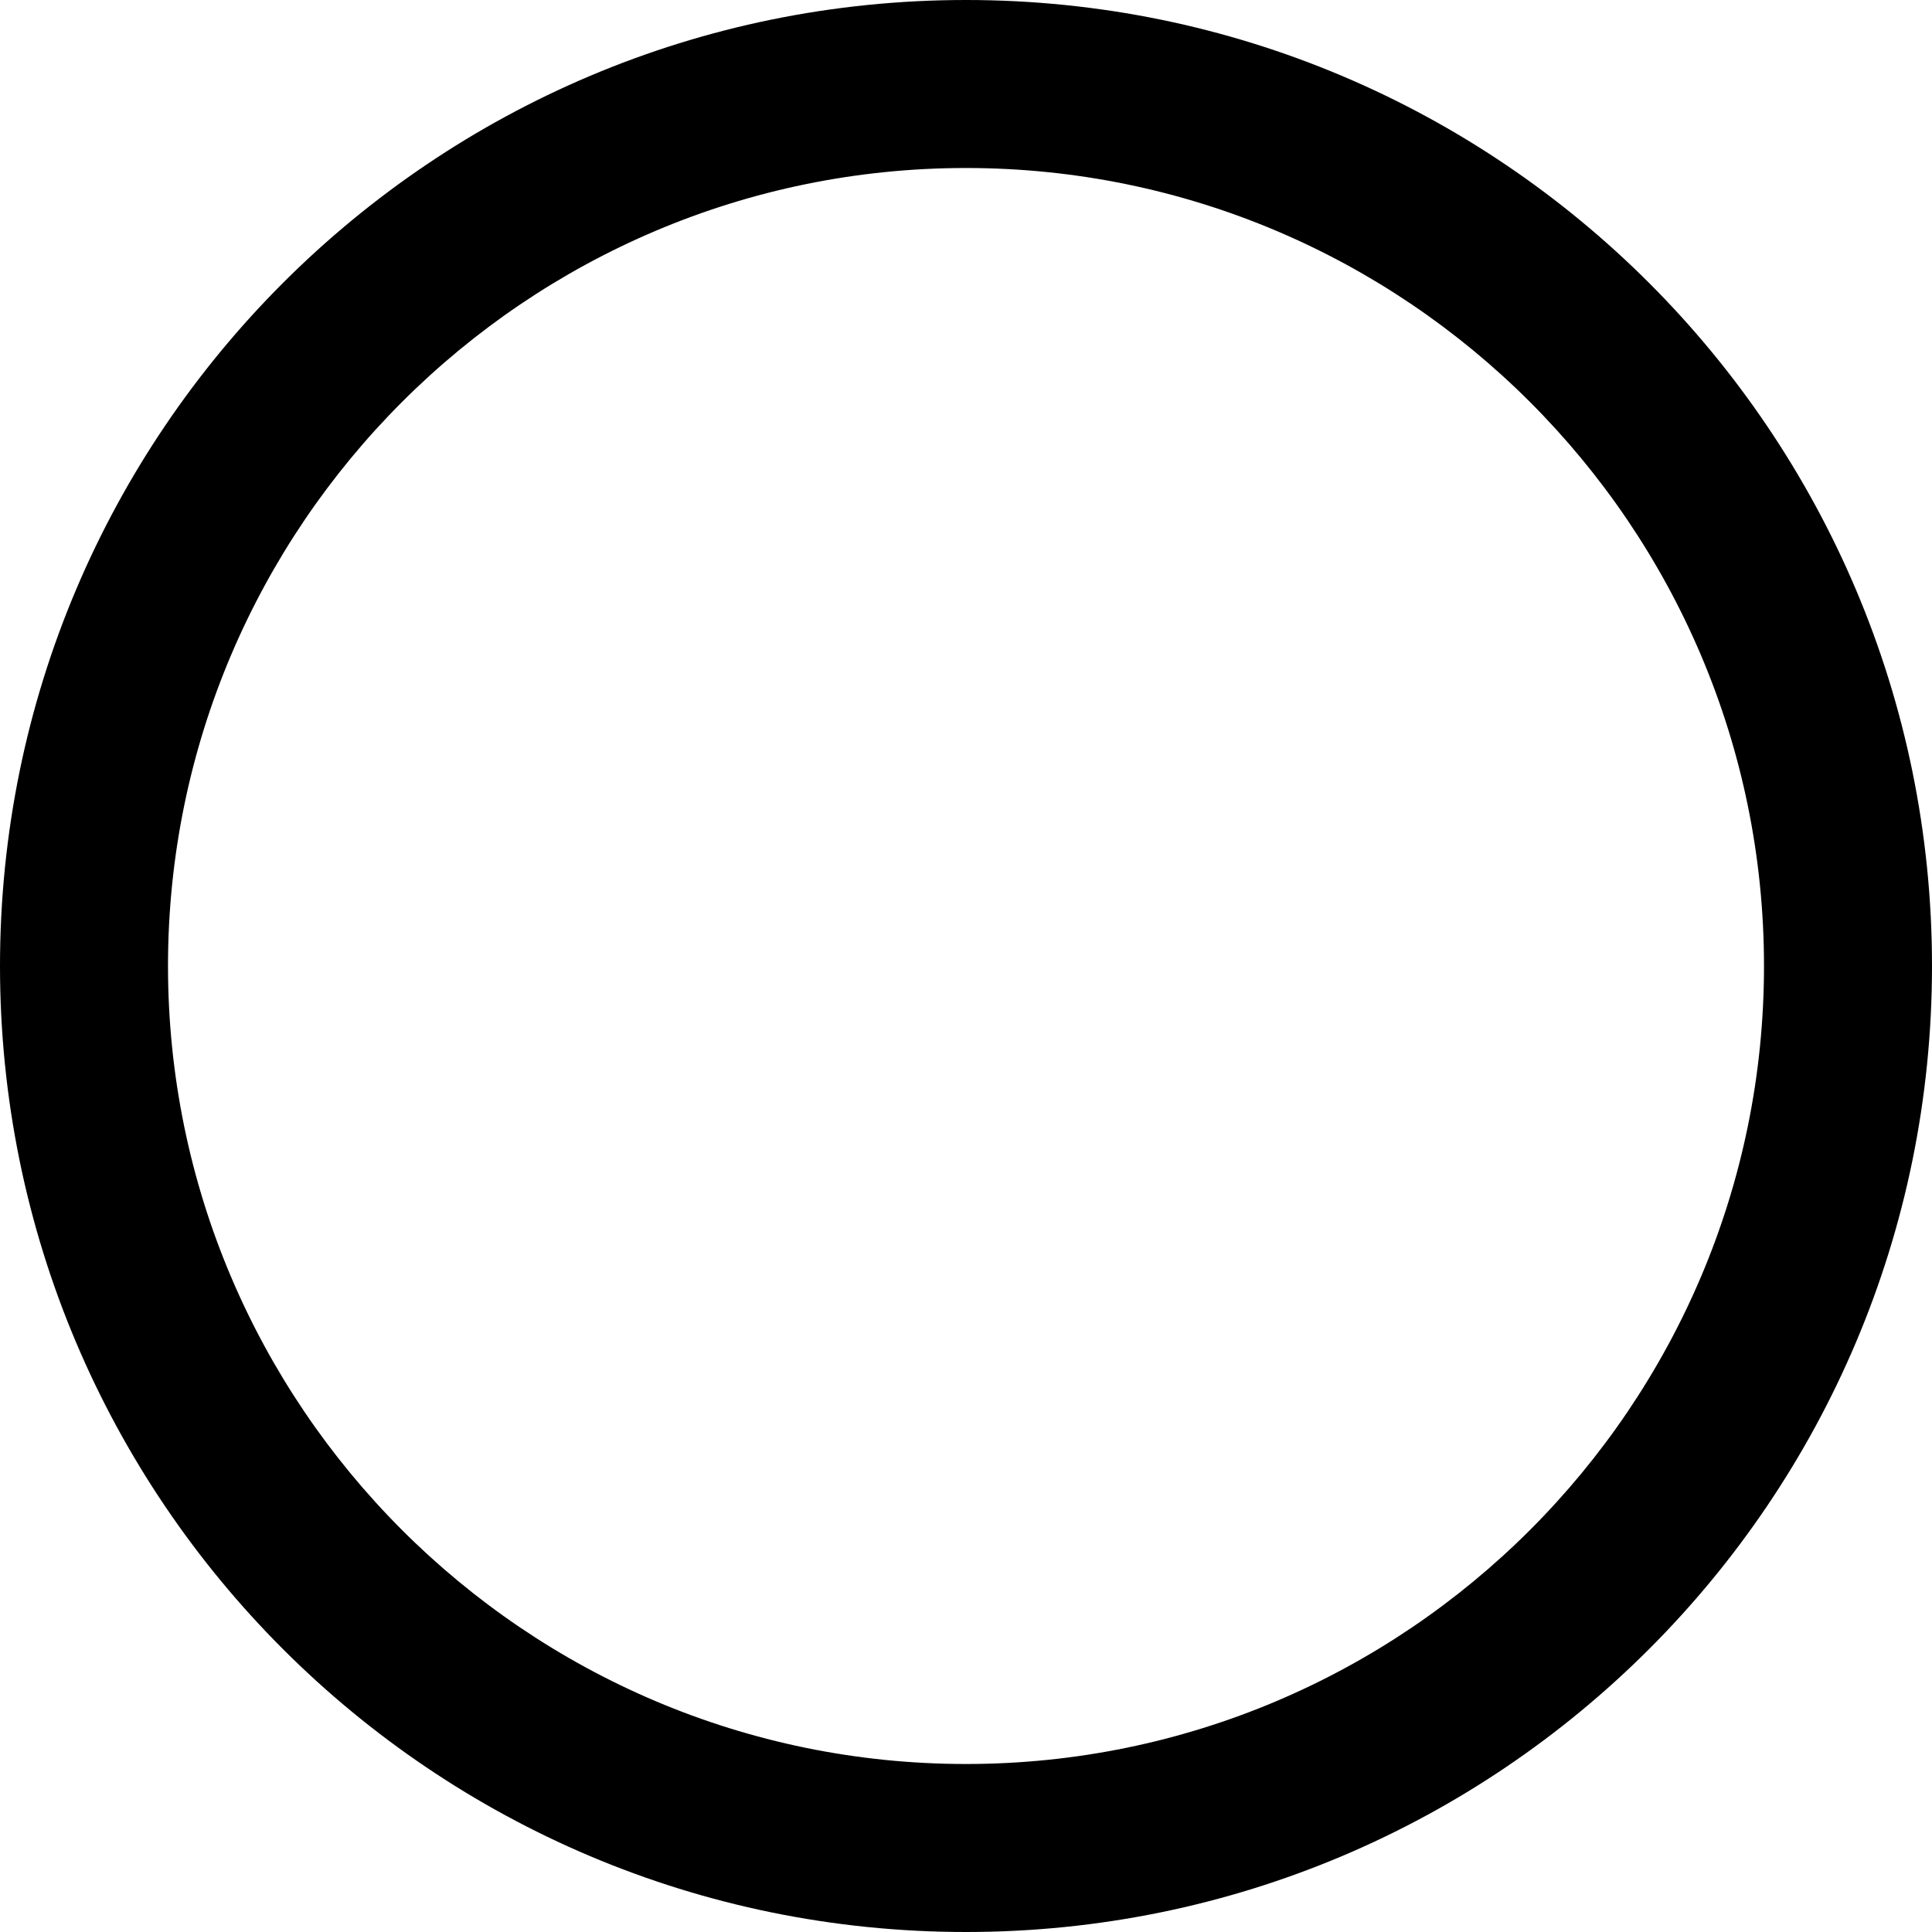
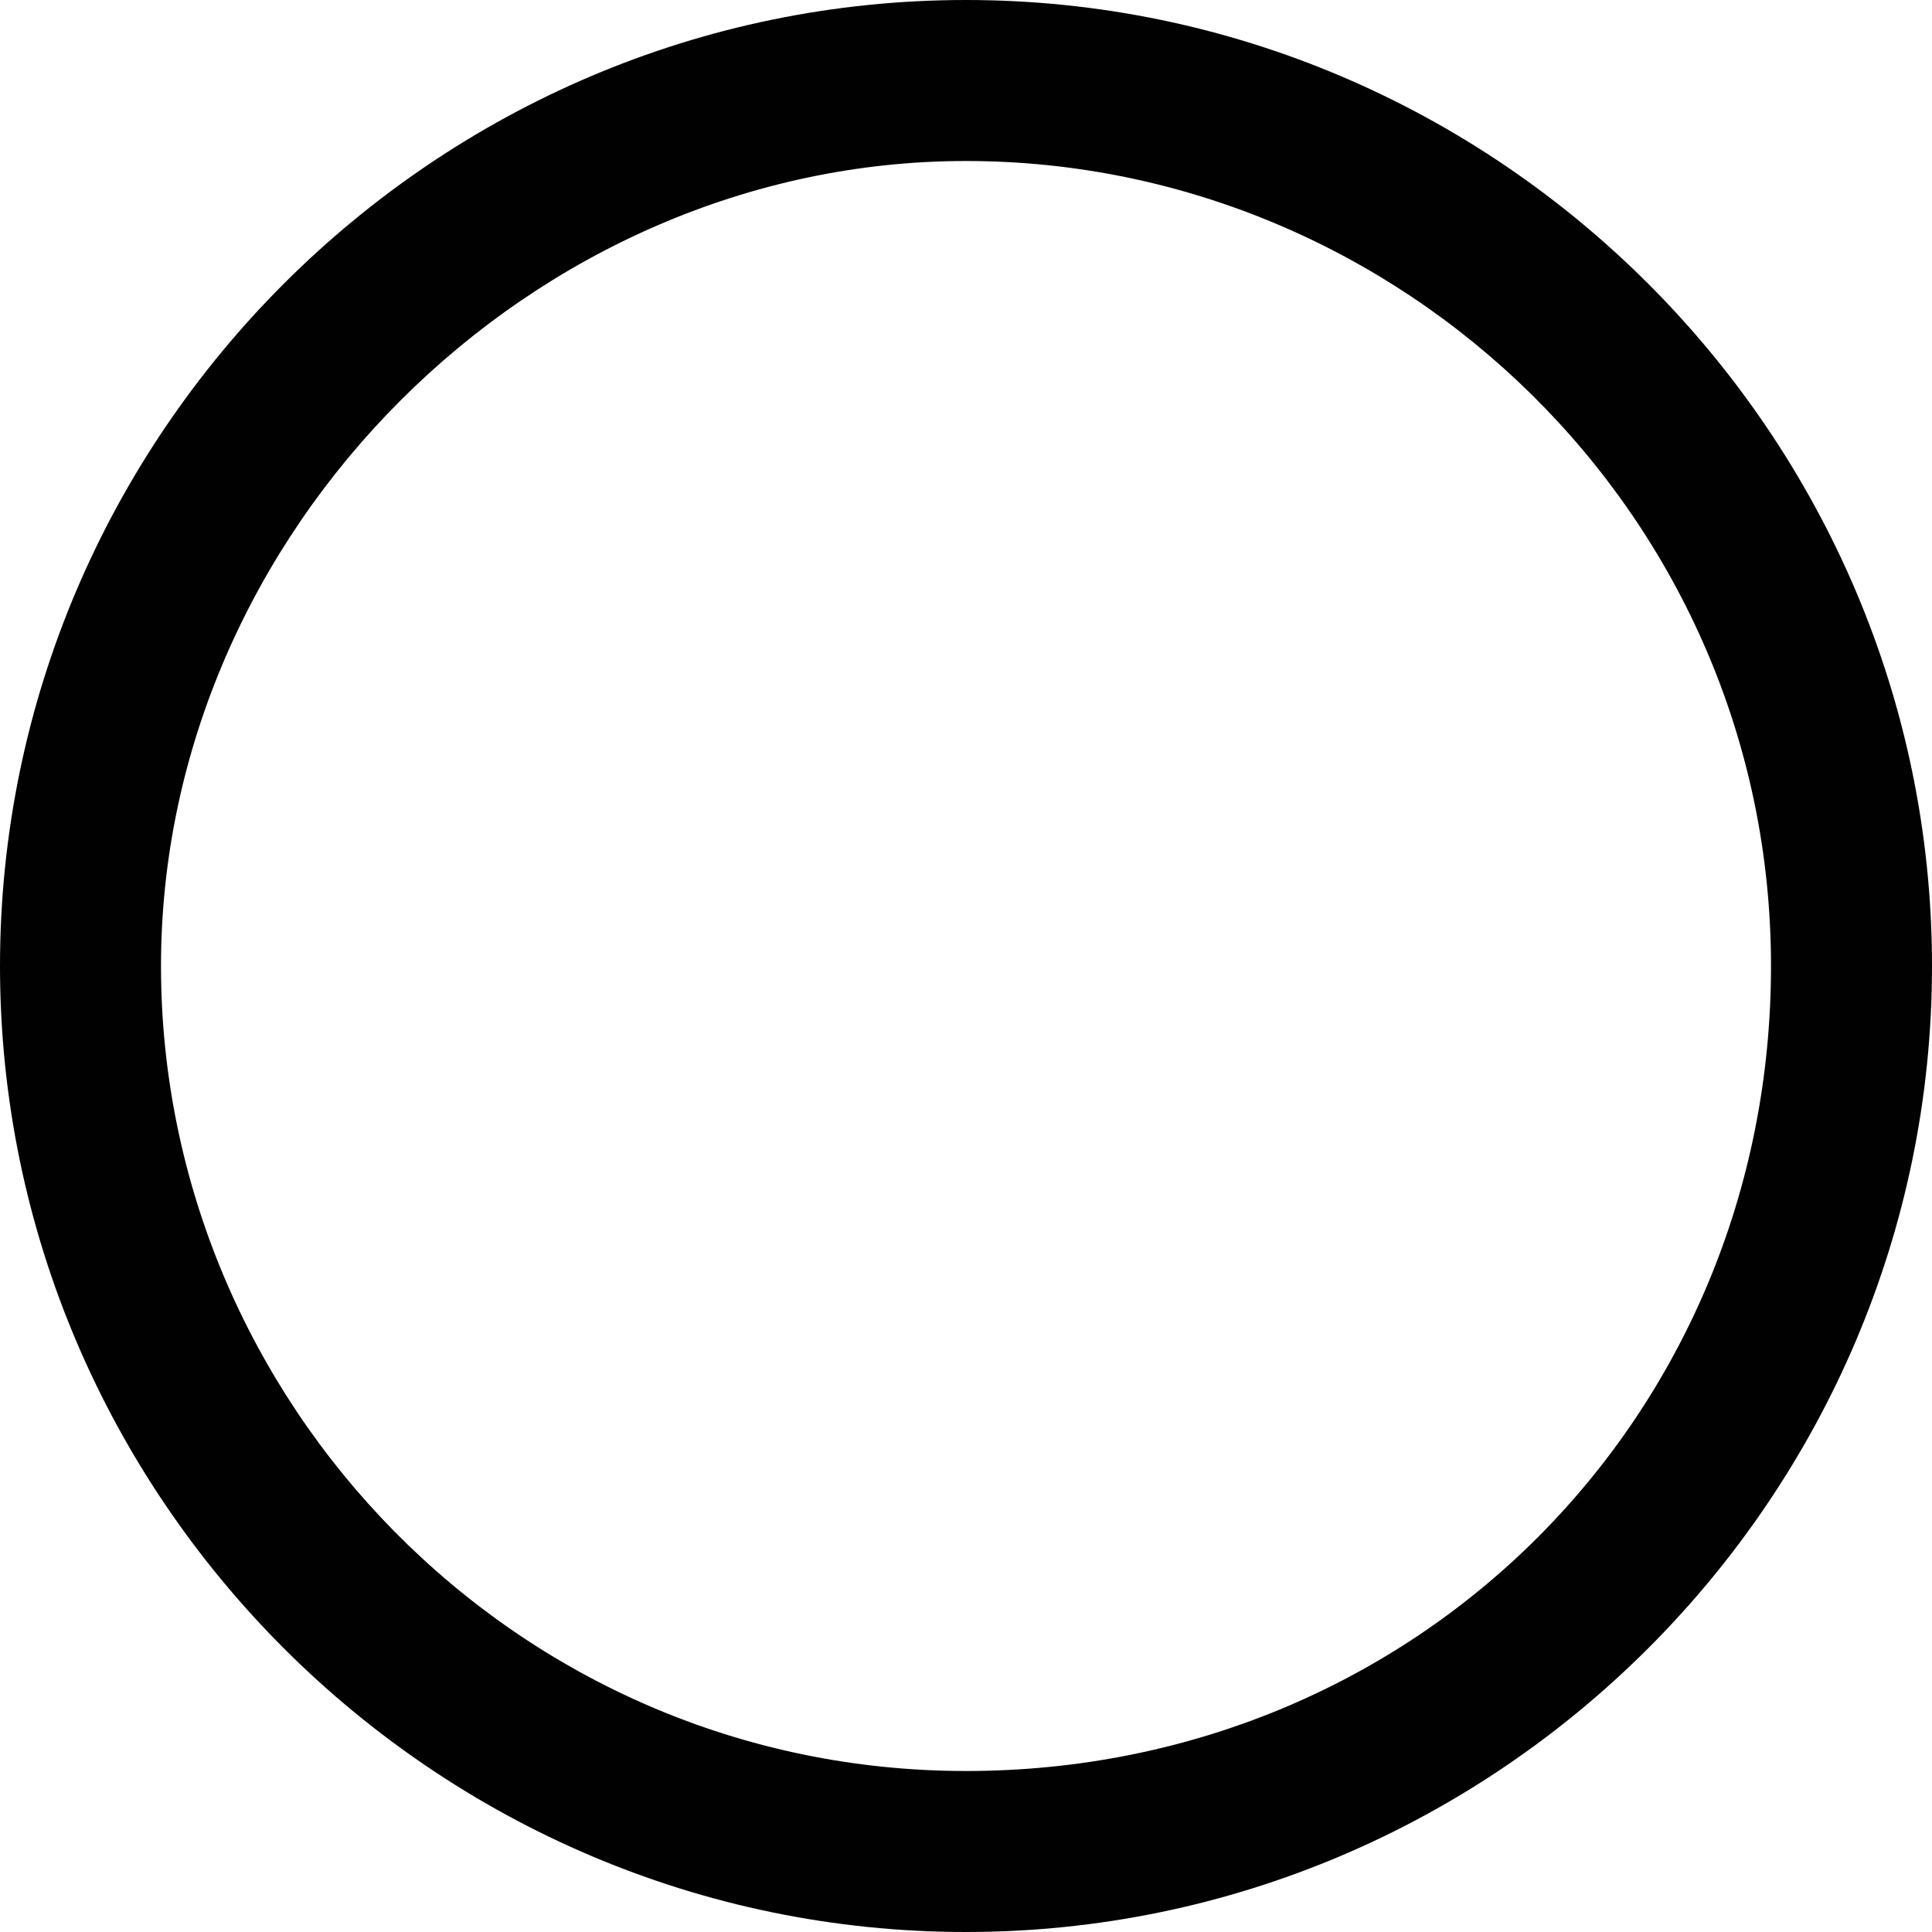
- <svg xmlns="http://www.w3.org/2000/svg" width="23" height="23" viewBox="0 0 23 23">
-   <path d="M11.5 2c5.238 0 9.5 4.262 9.5 9.5S16.738 21 11.5 21 2 16.738 2 11.5 6.262 2 11.5 2m0-2C5.149 0 0 5.149 0 11.5 0 17.852 5.149 23 11.5 23 17.852 23 23 17.852 23 11.5 23 5.149 17.852 0 11.5 0z" />
+ <svg xmlns="http://www.w3.org/2000/svg" version="1.1" id="Layer_1" x="0px" y="0px" viewBox="0 0 12 12" style="enable-background:new 0 0 12 12;" xml:space="preserve">
+   <style type="text/css">
+ 	.st0{fill:#010101;}
+ </style>
+   <path class="st0" d="M6,1c2.7,0,5,2.2,5,5s-2.2,5-5,5S1,8.7,1,6S3.3,1,6,1 M6,0C2.7,0,0,2.7,0,6c0,3.3,2.7,6,6,6c3.3,0,6-2.7,6-6  C12,2.7,9.3,0,6,0z" />
</svg>
